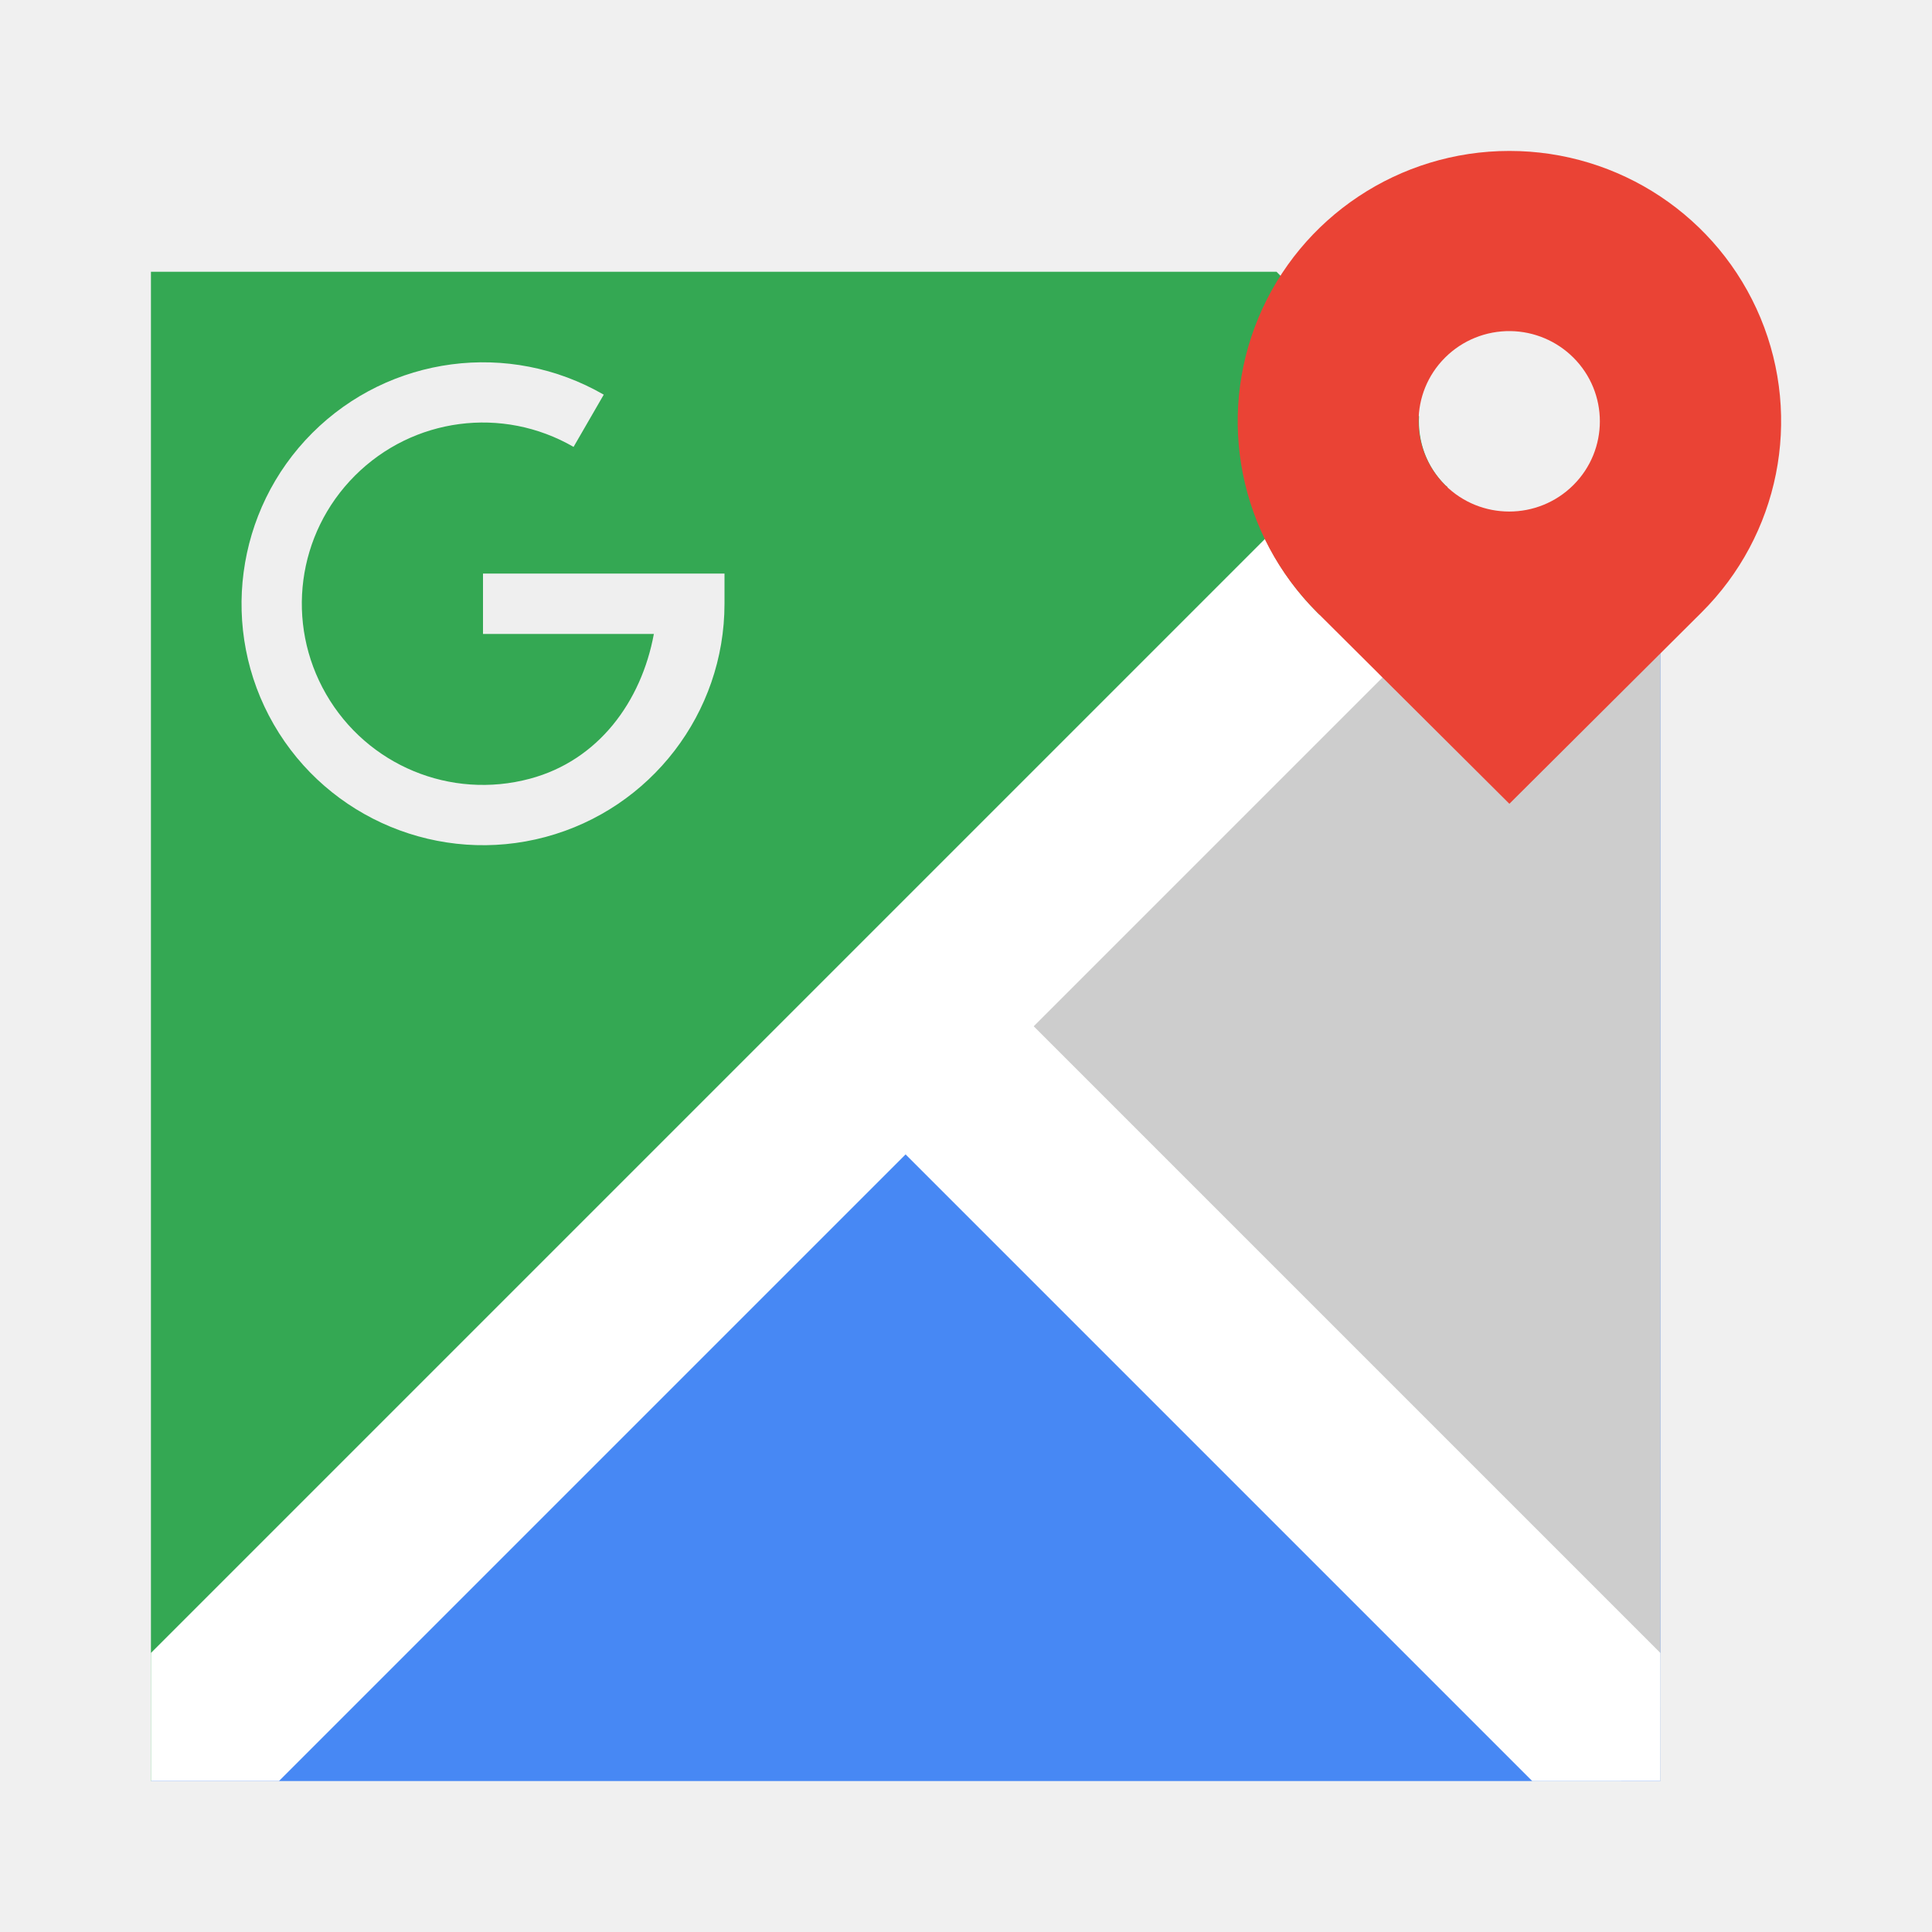
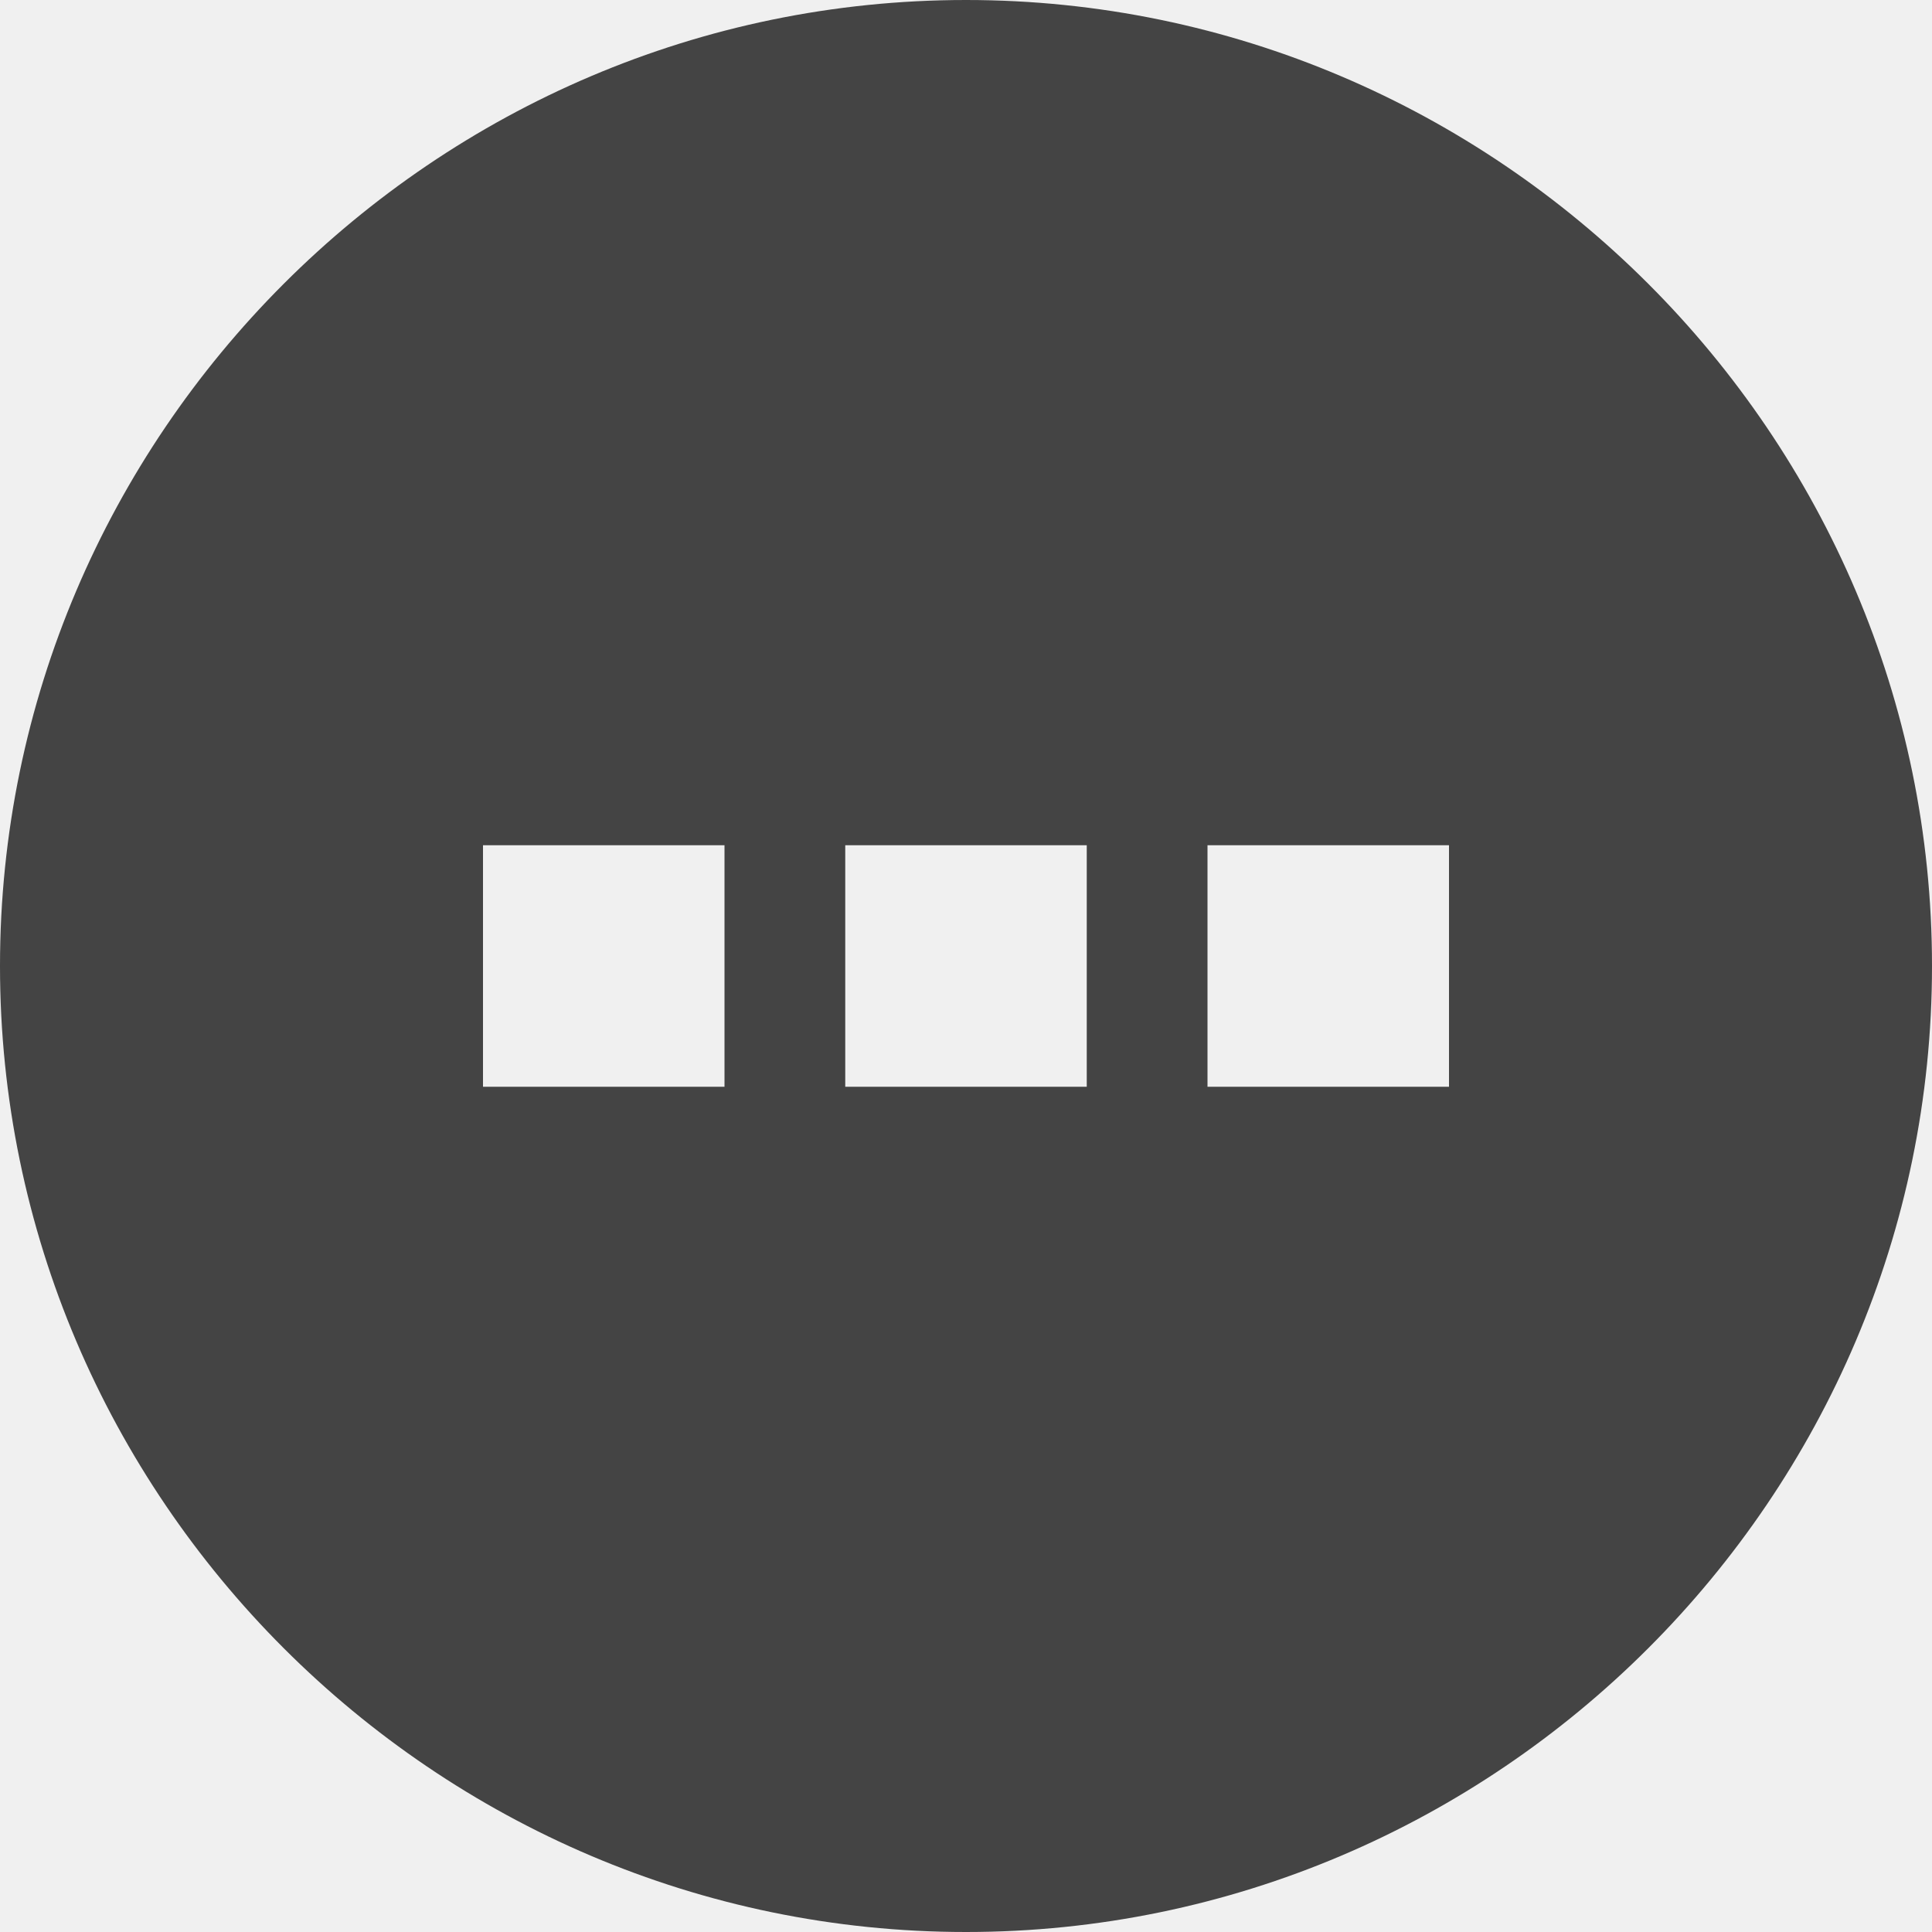
- <svg xmlns="http://www.w3.org/2000/svg" height="32" id="svg4063" version="1.1" viewBox="0 0 32 32" width="32">
-   <defs id="defs4065" />
-   <g id="layer1" transform="translate(0,-1020.362)">
-     <g id="g7050">
-       <path d="m 2.5,1049.862 25,0 0,-22.551" id="path5006" style="opacity:1;fill:#4788f4;fill-opacity:1;stroke:none;stroke-width:1;stroke-linecap:round;stroke-linejoin:round;stroke-miterlimit:4.1;stroke-dasharray:none" />
-       <path d="m 27.5,1049.862 0,-22.551 -12.5,11.275 z" id="path5012" style="opacity:1;fill:#cdcdcd;fill-opacity:1;stroke:none;stroke-width:1;stroke-linecap:round;stroke-linejoin:round;stroke-miterlimit:4.1;stroke-dasharray:none" />
-       <path d="m 2.5,1024.863 0,25 21.477,-21.434 c -0.012,-0.012 -0.027,-0.019 -0.039,-0.031 -0.315,-0.313 -0.457,-0.731 -0.434,-1.141 l -2.361,-2.394 -18.643,0 z" id="path5008" style="opacity:1;fill:#34a853;fill-opacity:1;stroke:none;stroke-width:1;stroke-linecap:round;stroke-linejoin:round;stroke-miterlimit:4.1;stroke-dasharray:none" />
-       <path d="m 20.953,1029.287 -18.453,18.453 0,2.121 2.121,0 18.279,-18.279 -1.082,-1.076 a 4.5,4.479 0 0 1 -0.865,-1.219 z" id="path5010" style="opacity:1;fill:#ffffff;fill-opacity:1;stroke:none;stroke-width:1;stroke-linecap:round;stroke-linejoin:round;stroke-miterlimit:4.1;stroke-dasharray:none" />
-       <path d="m 25.379,1049.862 -10.379,-10.379 -0.939,-3.061 3.061,0.939 10.379,10.379 -6.8e-4,2.121 z" id="path5014" style="opacity:1;fill:#ffffff;fill-opacity:1;stroke:none;stroke-width:1;stroke-linecap:round;stroke-linejoin:round;stroke-miterlimit:4.1;stroke-dasharray:none" />
-       <path d="m 21.142,1024.862 -18.642,0 0,25 25,0 0,-18.551" id="path5016" style="opacity:1;fill:none;stroke:none;stroke-width:1;stroke-linecap:round;stroke-linejoin:round;stroke-miterlimit:4.1;stroke-dasharray:none" />
-       <path d="m 20.953,1029.287 -18.453,18.453 0,2.121 2.121,0 18.279,-18.279 -1.082,-1.076 a 4.5,4.479 0 0 1 -0.865,-1.219 z" id="path5018" style="opacity:1;fill:none;stroke:none;stroke-width:1;stroke-linecap:round;stroke-linejoin:round;stroke-miterlimit:4.1;stroke-dasharray:none" />
-       <path d="m 7.479,1026.397 c -0.852,0.112 -1.667,0.497 -2.307,1.137 -1.278,1.278 -1.541,3.262 -0.637,4.828 0.904,1.566 2.754,2.331 4.5,1.863 1.746,-0.468 2.965,-2.055 2.965,-3.863 l 0,-0.5 -4,0 0,1 2.83,0 c -0.207,1.122 -0.919,2.095 -2.053,2.398 -1.314,0.352 -2.695,-0.221 -3.375,-1.399 -0.68,-1.178 -0.485,-2.659 0.477,-3.621 0.962,-0.962 2.443,-1.157 3.621,-0.476 l 0.5,-0.865 c -0.783,-0.452 -1.67,-0.614 -2.521,-0.502 z" id="path5020" style="color:#000000;font-style:normal;font-variant:normal;font-weight:normal;font-stretch:normal;font-size:medium;line-height:normal;font-family:sans-serif;text-indent:0;text-align:start;text-decoration:none;text-decoration-line:none;text-decoration-style:solid;text-decoration-color:#000000;letter-spacing:normal;word-spacing:normal;text-transform:none;direction:ltr;block-progression:tb;writing-mode:lr-tb;baseline-shift:baseline;text-anchor:start;white-space:normal;clip-rule:nonzero;display:inline;overflow:visible;visibility:visible;opacity:1;isolation:auto;mix-blend-mode:normal;color-interpolation:sRGB;color-interpolation-filters:linearRGB;solid-color:#000000;solid-opacity:1;fill:#efefef;fill-opacity:1;fill-rule:nonzero;stroke:none;stroke-width:1;stroke-linecap:butt;stroke-linejoin:miter;stroke-miterlimit:4.1;stroke-dasharray:none;stroke-dashoffset:0;stroke-opacity:1;color-rendering:auto;image-rendering:auto;shape-rendering:auto;text-rendering:auto;enable-background:accumulate" />
-       <path d="m 25.379,1049.862 -10.379,-10.379 2.121,-2.121 10.379,10.379" id="path5022" style="opacity:1;fill:none;stroke:none;stroke-width:1;stroke-linecap:round;stroke-linejoin:round;stroke-miterlimit:4.1;stroke-dasharray:none" />
-       <path d="m 24.999,1022.862 a 4.5,4.479 0 0 0 -4.156,2.764 4.5,4.479 0 0 0 0.975,4.881 l 3.182,3.168 3.182,-3.168 a 4.5,4.479 0 0 0 0.977,-4.881 4.5,4.479 0 0 0 -4.158,-2.764 z m 0.021,2.984 a 1.501,1.494 0 0 1 1.039,0.438 1.501,1.494 0 0 1 0,2.113 1.501,1.494 0 0 1 -2.123,0 1.501,1.494 0 0 1 0,-2.113 1.501,1.494 0 0 1 1.084,-0.438 z" id="path5024" style="opacity:1;fill:#ea4335;fill-opacity:1;stroke:none;stroke-width:1;stroke-linecap:round;stroke-linejoin:round;stroke-miterlimit:4.1;stroke-dasharray:none" />
-       <path d="m 24.999,1022.862 a 4.5,4.479 0 0 0 -4.156,2.764 4.5,4.479 0 0 0 0.975,4.881 l 3.182,3.168 3.182,-3.168 a 4.5,4.479 0 0 0 0.977,-4.881 4.5,4.479 0 0 0 -4.158,-2.764 z" id="path5026" style="opacity:1;fill:none;stroke:none;stroke-width:1;stroke-linecap:round;stroke-linejoin:round;stroke-miterlimit:4.1;stroke-dasharray:none" />
-     </g>
-   </g>
+ <svg xmlns="http://www.w3.org/2000/svg" version="1.1" width="16" height="16" viewBox="0 0 16 16">
+   <path fill="#444444" d="M8 0c-4.4 0-8 3.6-8 8s3.6 8 8 8 8-3.6 8-8-3.6-8-8-8zM6 9h-2v-2h2v2zM9 9h-2v-2h2v2zM12 9h-2v-2h2v2z" />
</svg>
